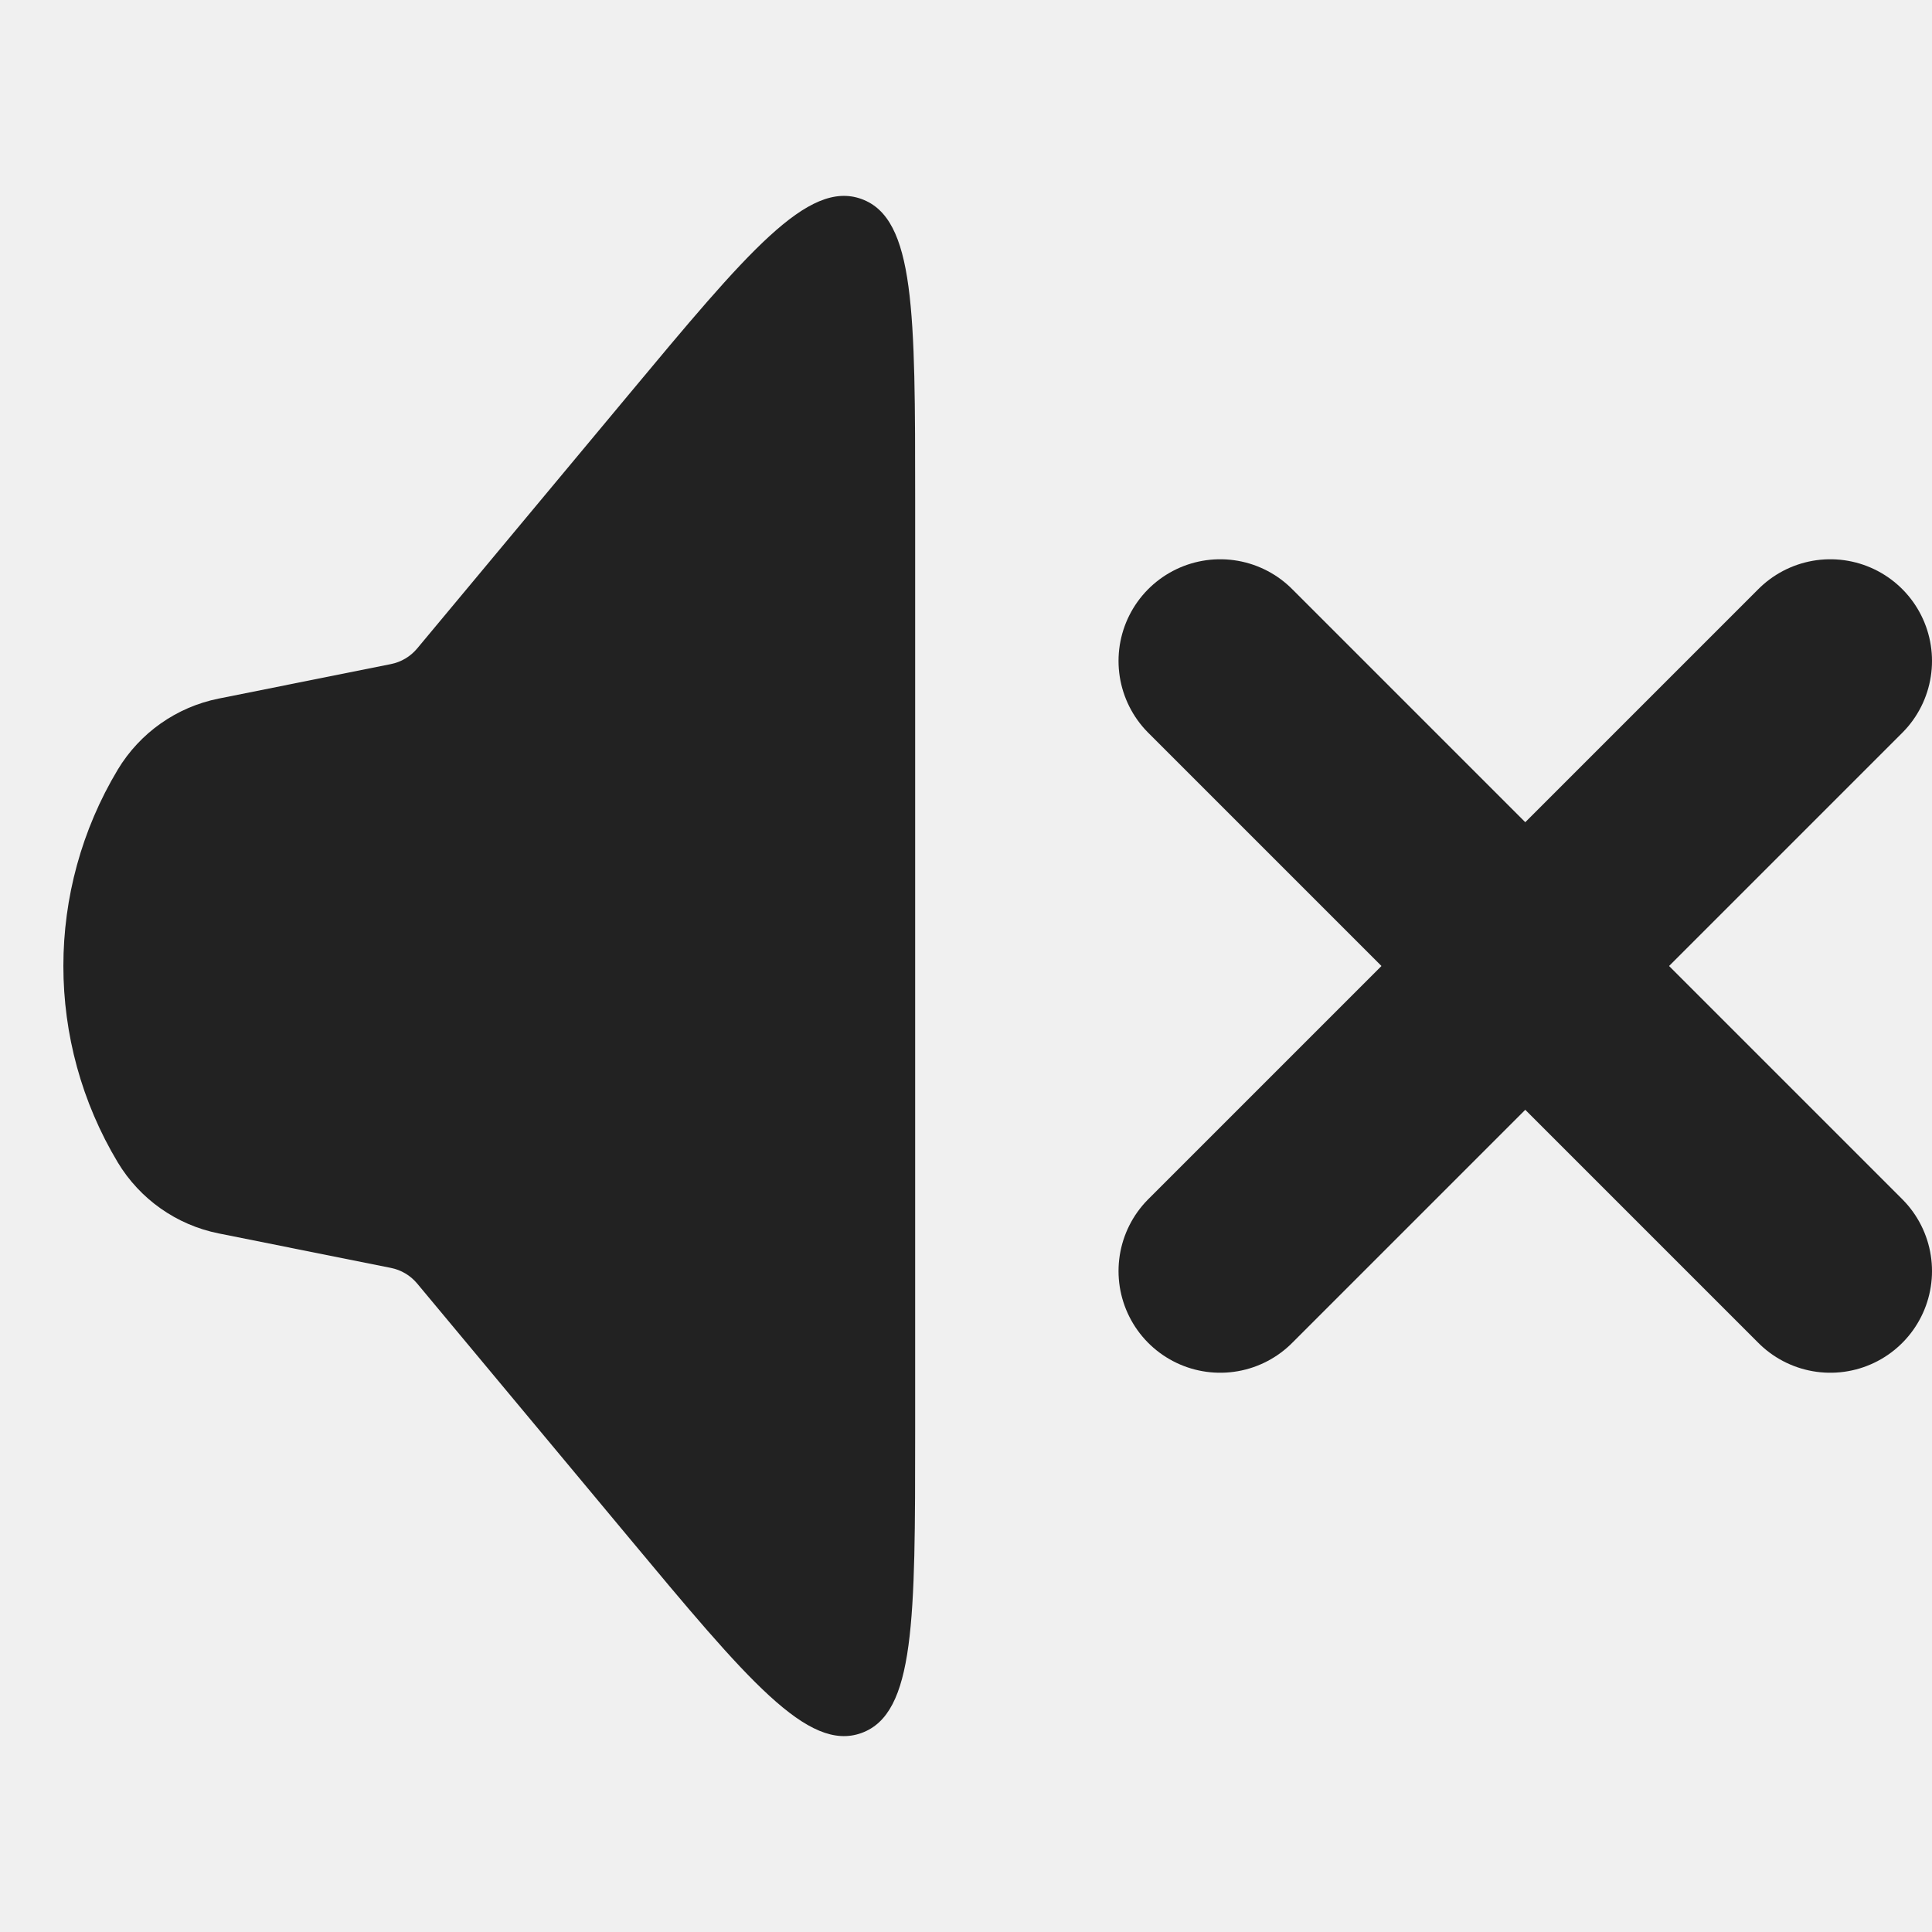
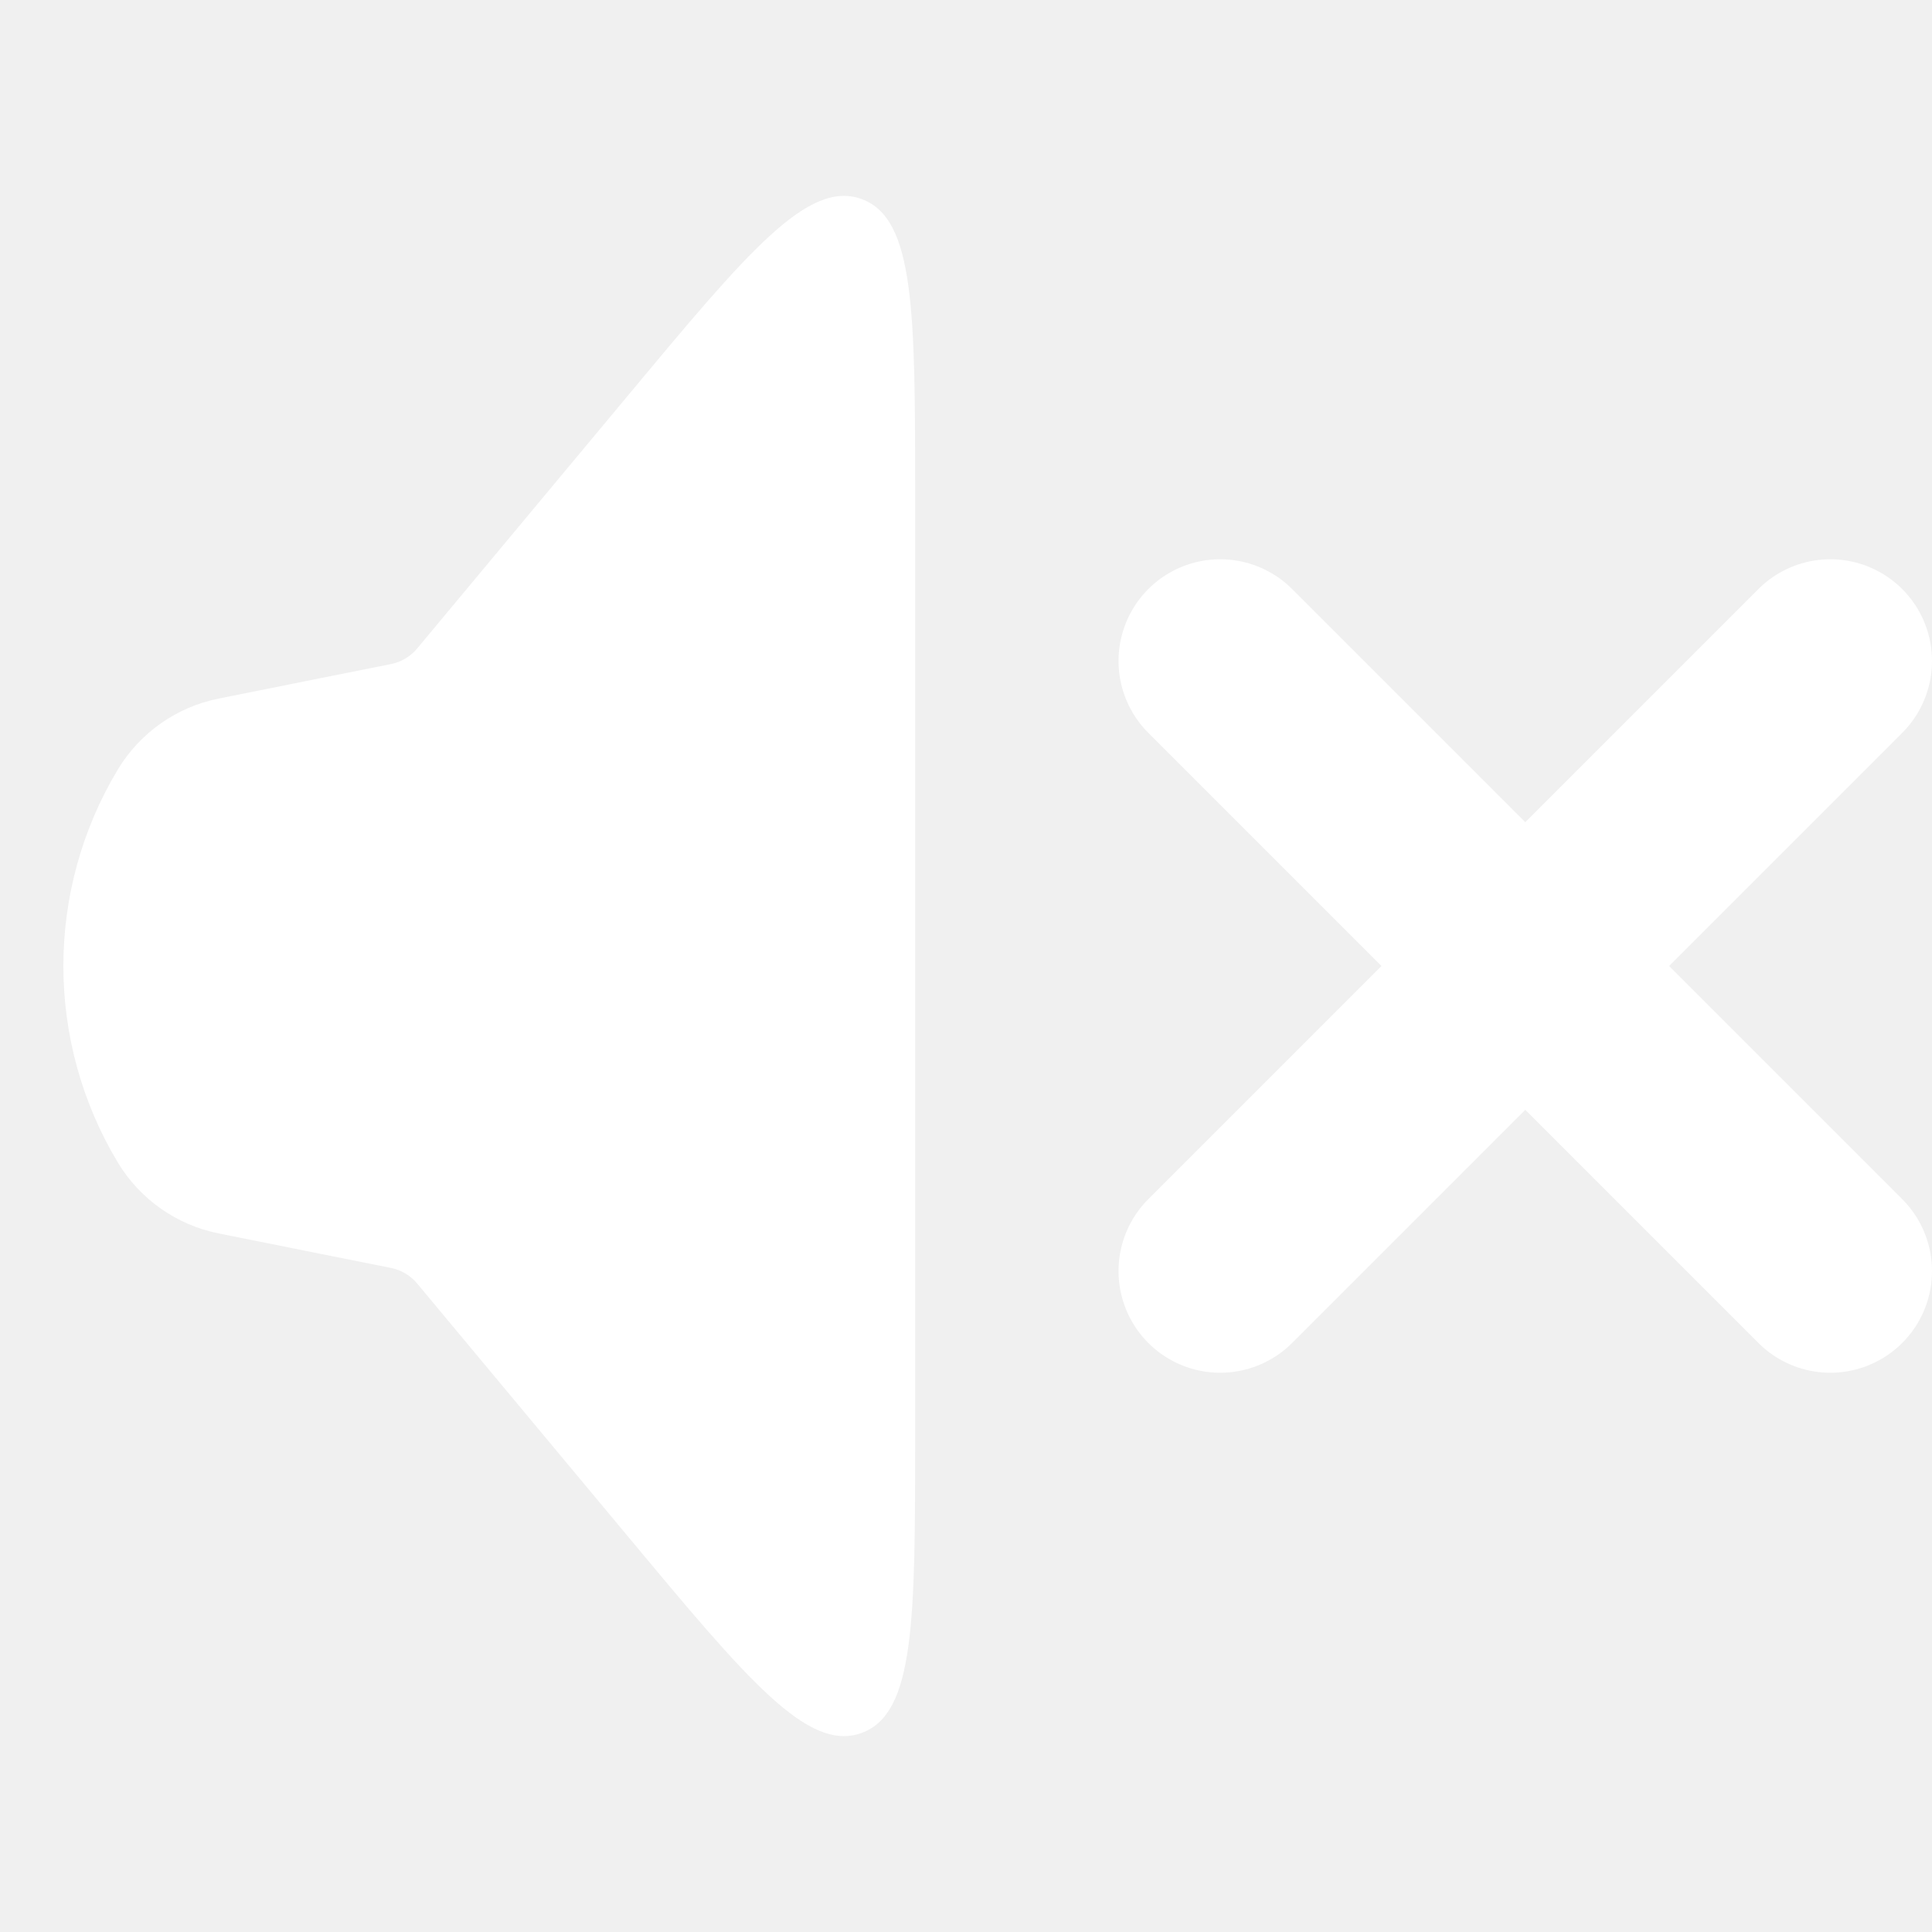
<svg xmlns="http://www.w3.org/2000/svg" width="30" height="30" viewBox="0 0 19 18" fill="none">
-   <path d="M1.158 10.931C0.445 9.742 0.445 8.258 1.158 7.069C1.376 6.707 1.736 6.453 2.151 6.37L3.844 6.031C3.945 6.011 4.036 5.957 4.102 5.878L6.171 3.395C7.353 1.976 7.945 1.266 8.472 1.457C9 1.648 9 2.572 9 4.419L9 13.581C9 15.428 9 16.352 8.472 16.543C7.945 16.734 7.353 16.024 6.171 14.605L4.102 12.122C4.036 12.043 3.945 11.989 3.844 11.969L2.151 11.63C1.736 11.547 1.376 11.293 1.158 10.931Z" fill="#222222" />
-   <path d="M12 12L18 6" stroke="#222222" stroke-width="2" stroke-linecap="round" />
-   <path d="M18 12L12 6" stroke="#222222" stroke-width="2" stroke-linecap="round" />
+   <path d="M1.158 10.931C0.445 9.742 0.445 8.258 1.158 7.069C1.376 6.707 1.736 6.453 2.151 6.37L3.844 6.031C3.945 6.011 4.036 5.957 4.102 5.878L6.171 3.395C7.353 1.976 7.945 1.266 8.472 1.457C9 1.648 9 2.572 9 4.419L9 13.581C9 15.428 9 16.352 8.472 16.543C7.945 16.734 7.353 16.024 6.171 14.605L4.102 12.122C4.036 12.043 3.945 11.989 3.844 11.969L2.151 11.63C1.736 11.547 1.376 11.293 1.158 10.931Z" fill="#ffffff" />
+   <path d="M12 12L18 6" stroke="#ffffff" stroke-width="2" stroke-linecap="round" />
+   <path d="M18 12L12 6" stroke="#ffffff" stroke-width="2" stroke-linecap="round" />
</svg>
